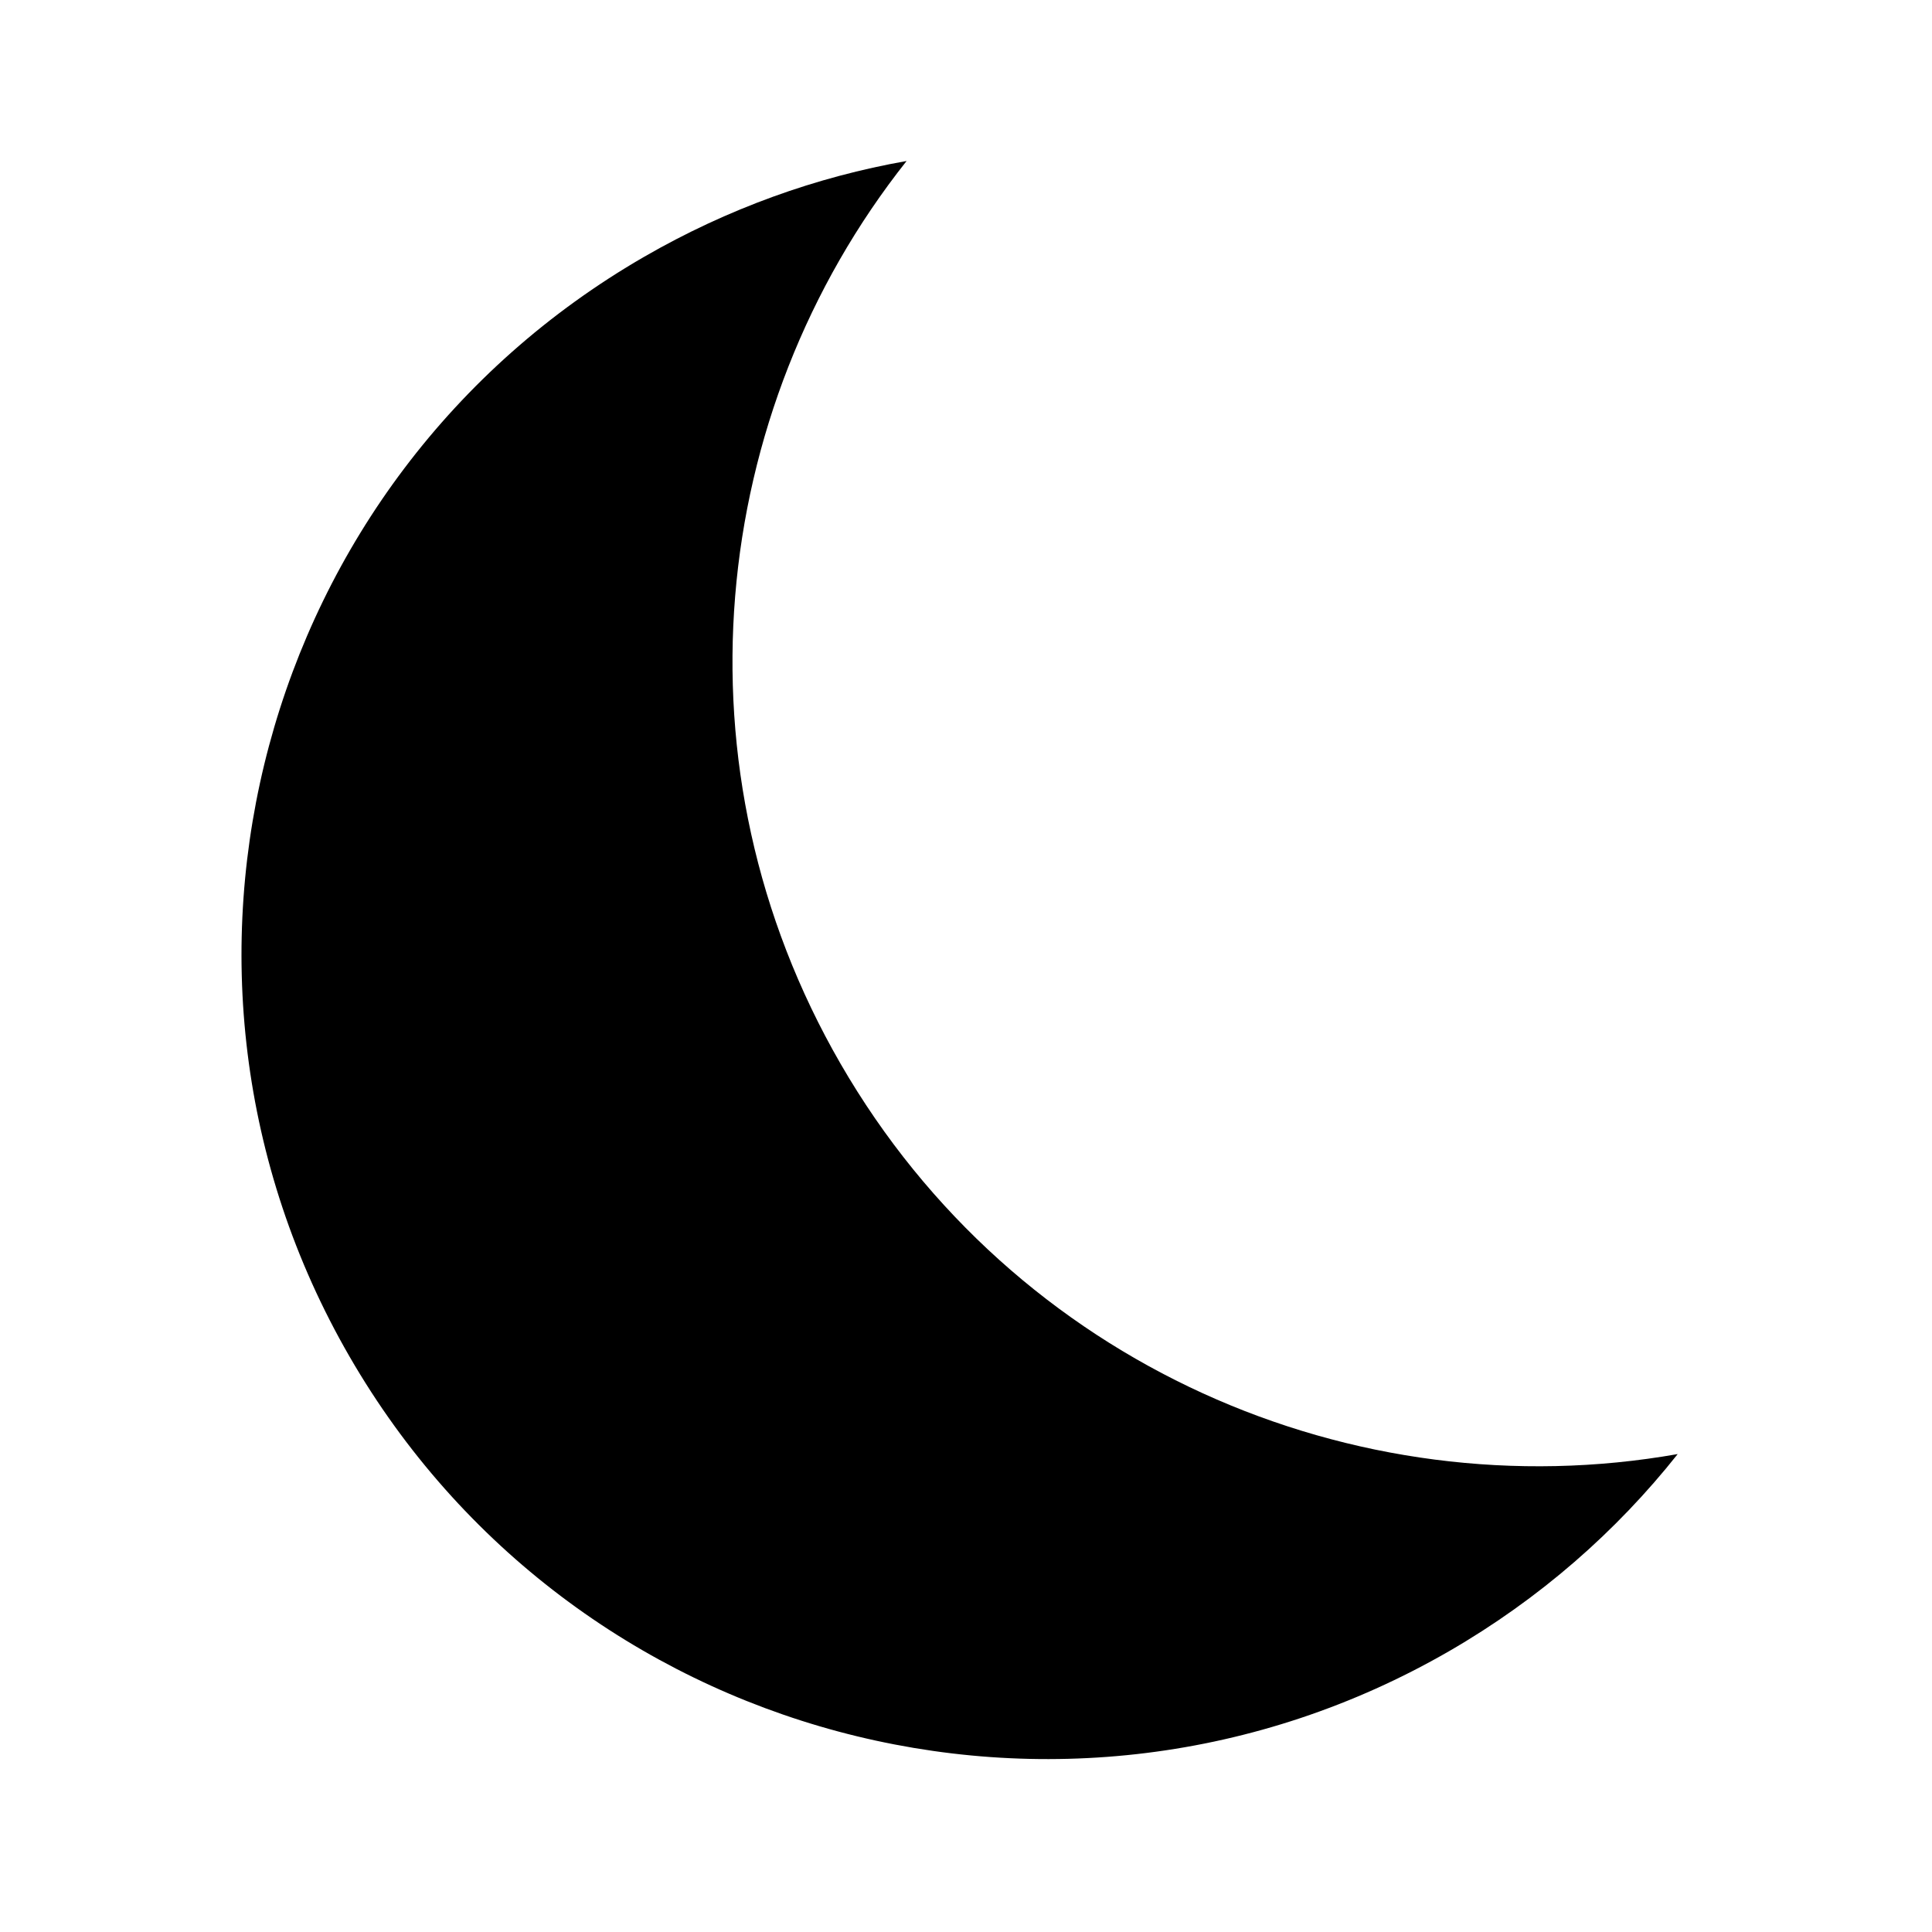
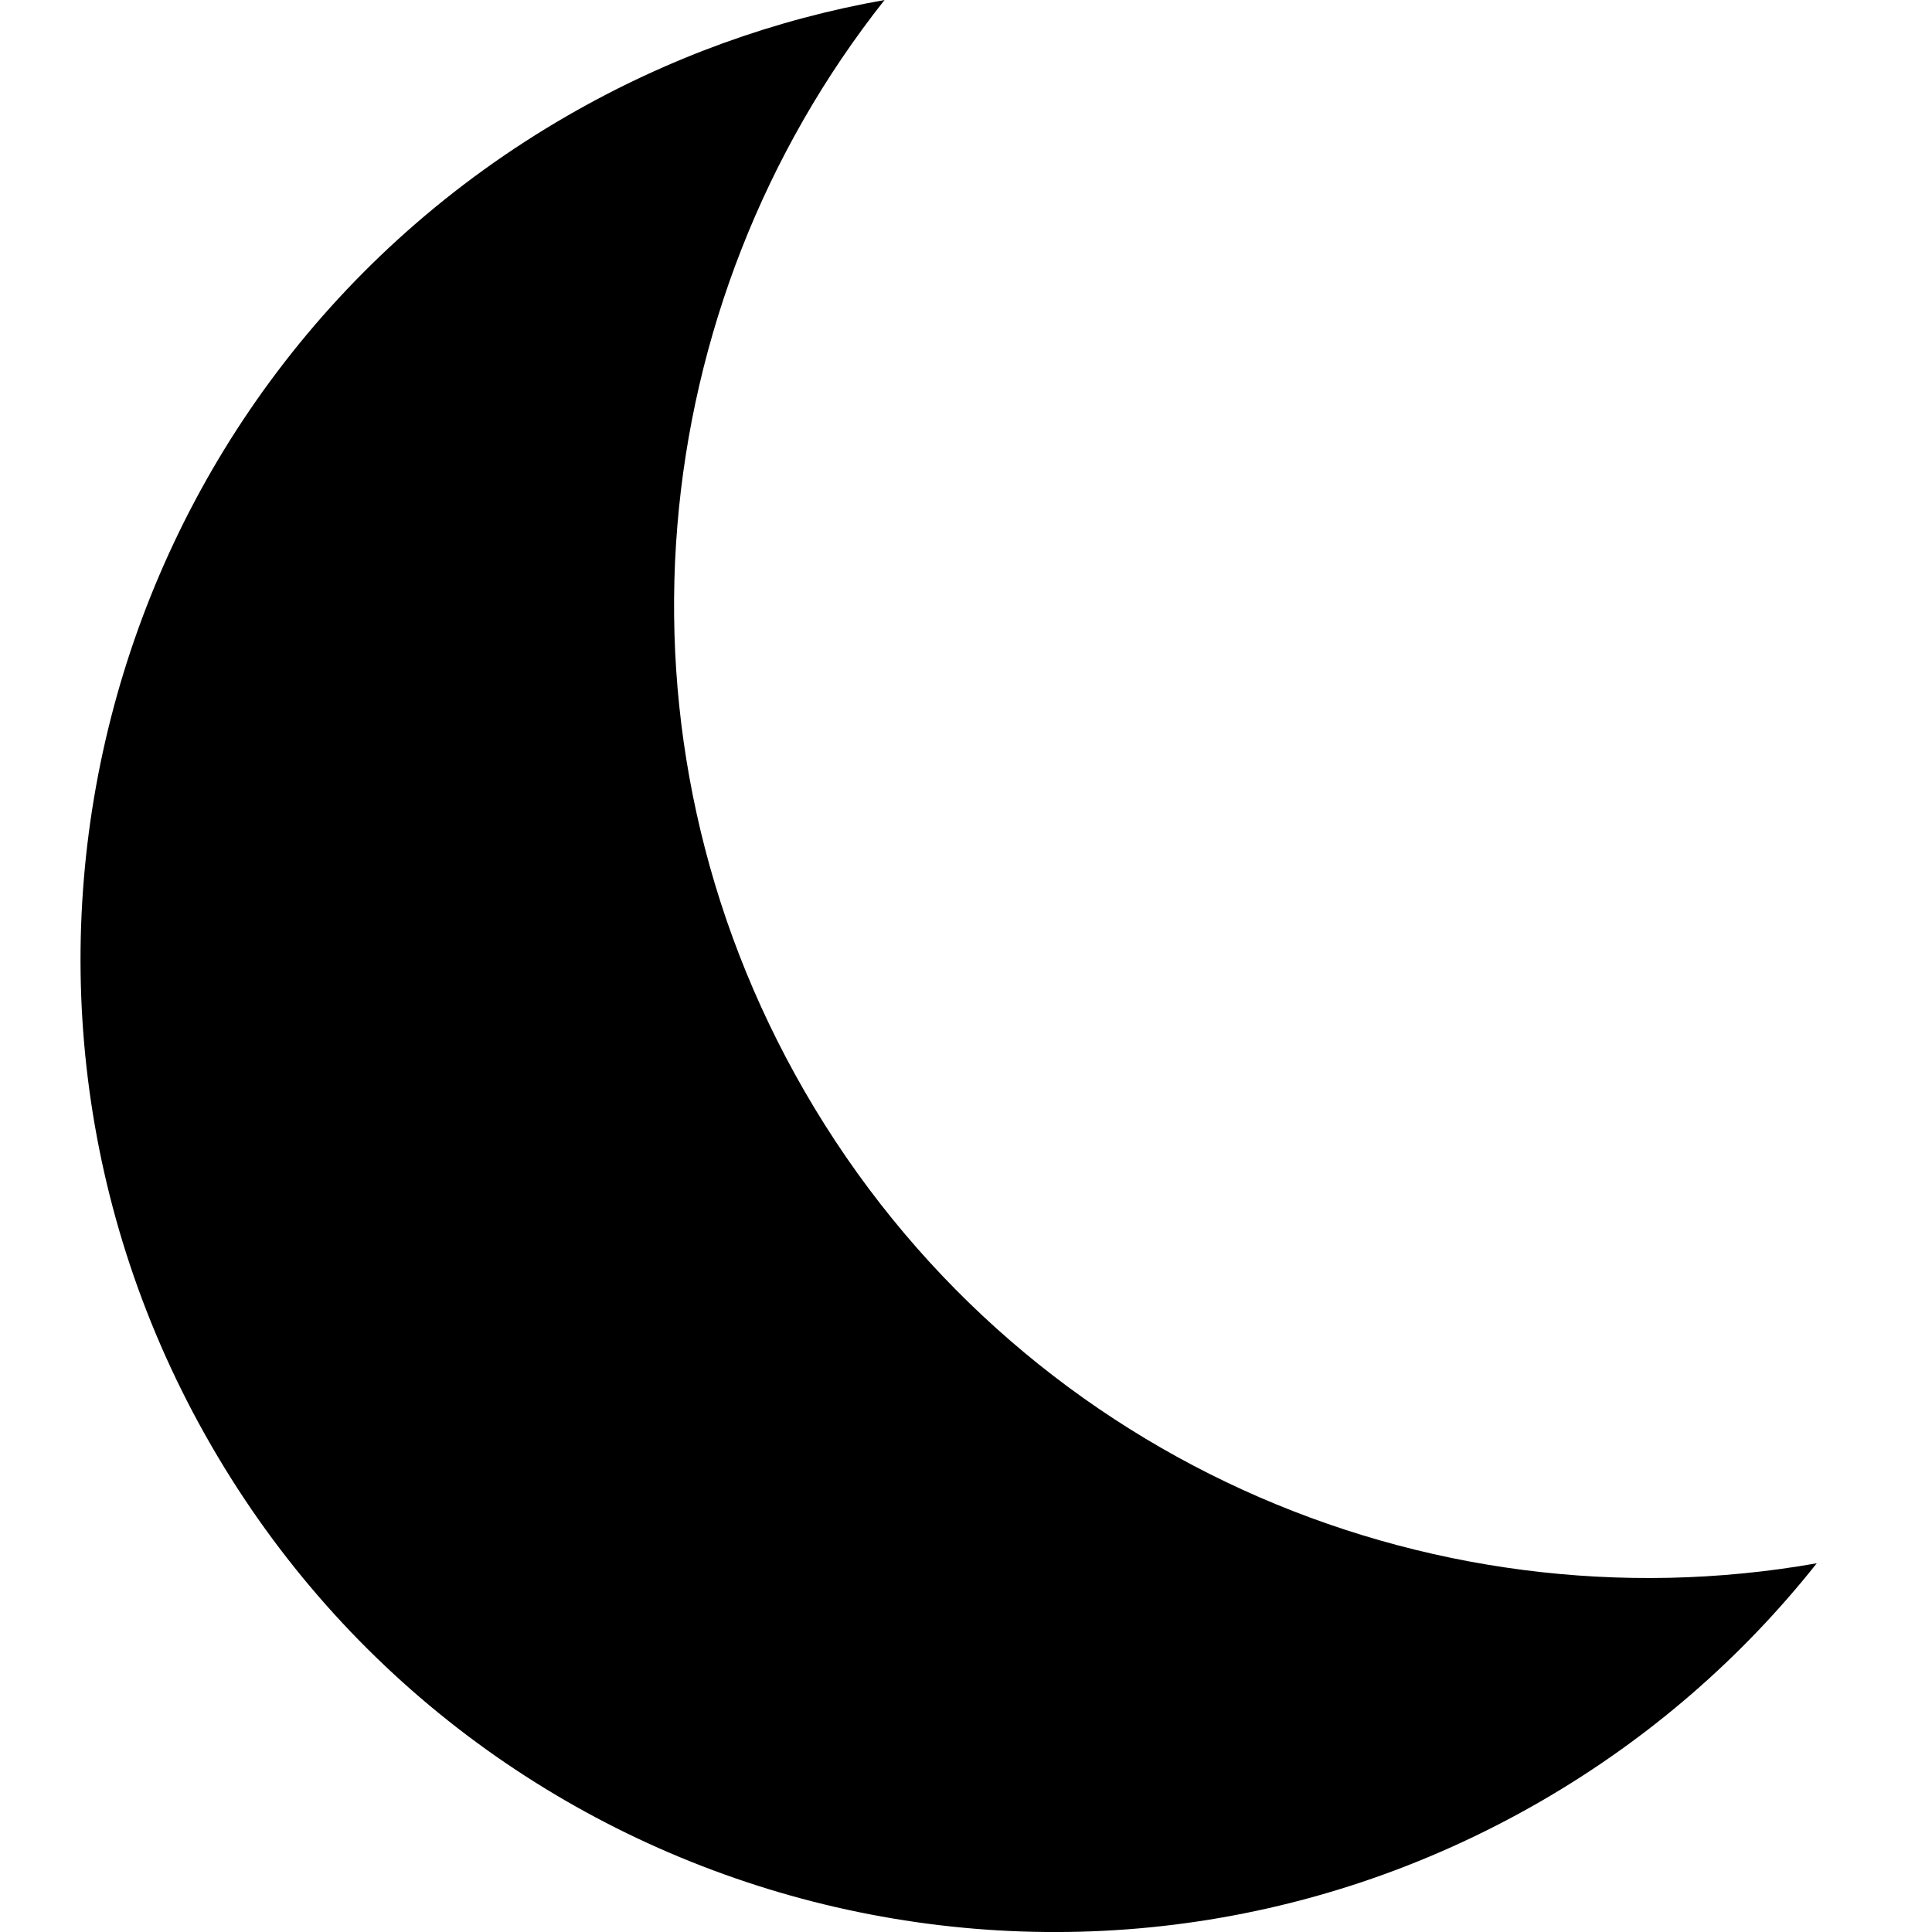
- <svg xmlns="http://www.w3.org/2000/svg" width="24" height="24" viewBox="0 0 24 24" fill="none">
-   <path d="M11.262 2C10.144 2.197 9.041 2.59 8.002 3.19C3.219 5.951 1.58 12.067 4.341 16.85C7.103 21.633 13.219 23.272 18.002 20.511C19.128 19.86 20.079 19.024 20.841 18.063C16.817 18.774 12.602 16.956 10.441 13.213C8.329 9.556 8.79 5.12 11.262 2Z" fill="black" />
+ <svg xmlns="http://www.w3.org/2000/svg" width="20" height="20" viewBox="0 0 20 20" fill="none">
+   <path d="M9.157 0C8.031 0.199 6.92 0.594 5.872 1.199C1.054 3.981 -0.597 10.142 2.185 14.961C4.967 19.78 11.128 21.431 15.947 18.649C17.081 17.994 18.04 17.151 18.807 16.183C14.754 16.899 10.507 15.068 8.329 11.297C6.202 7.613 6.667 3.144 9.157 0Z" fill="black" />
</svg>
